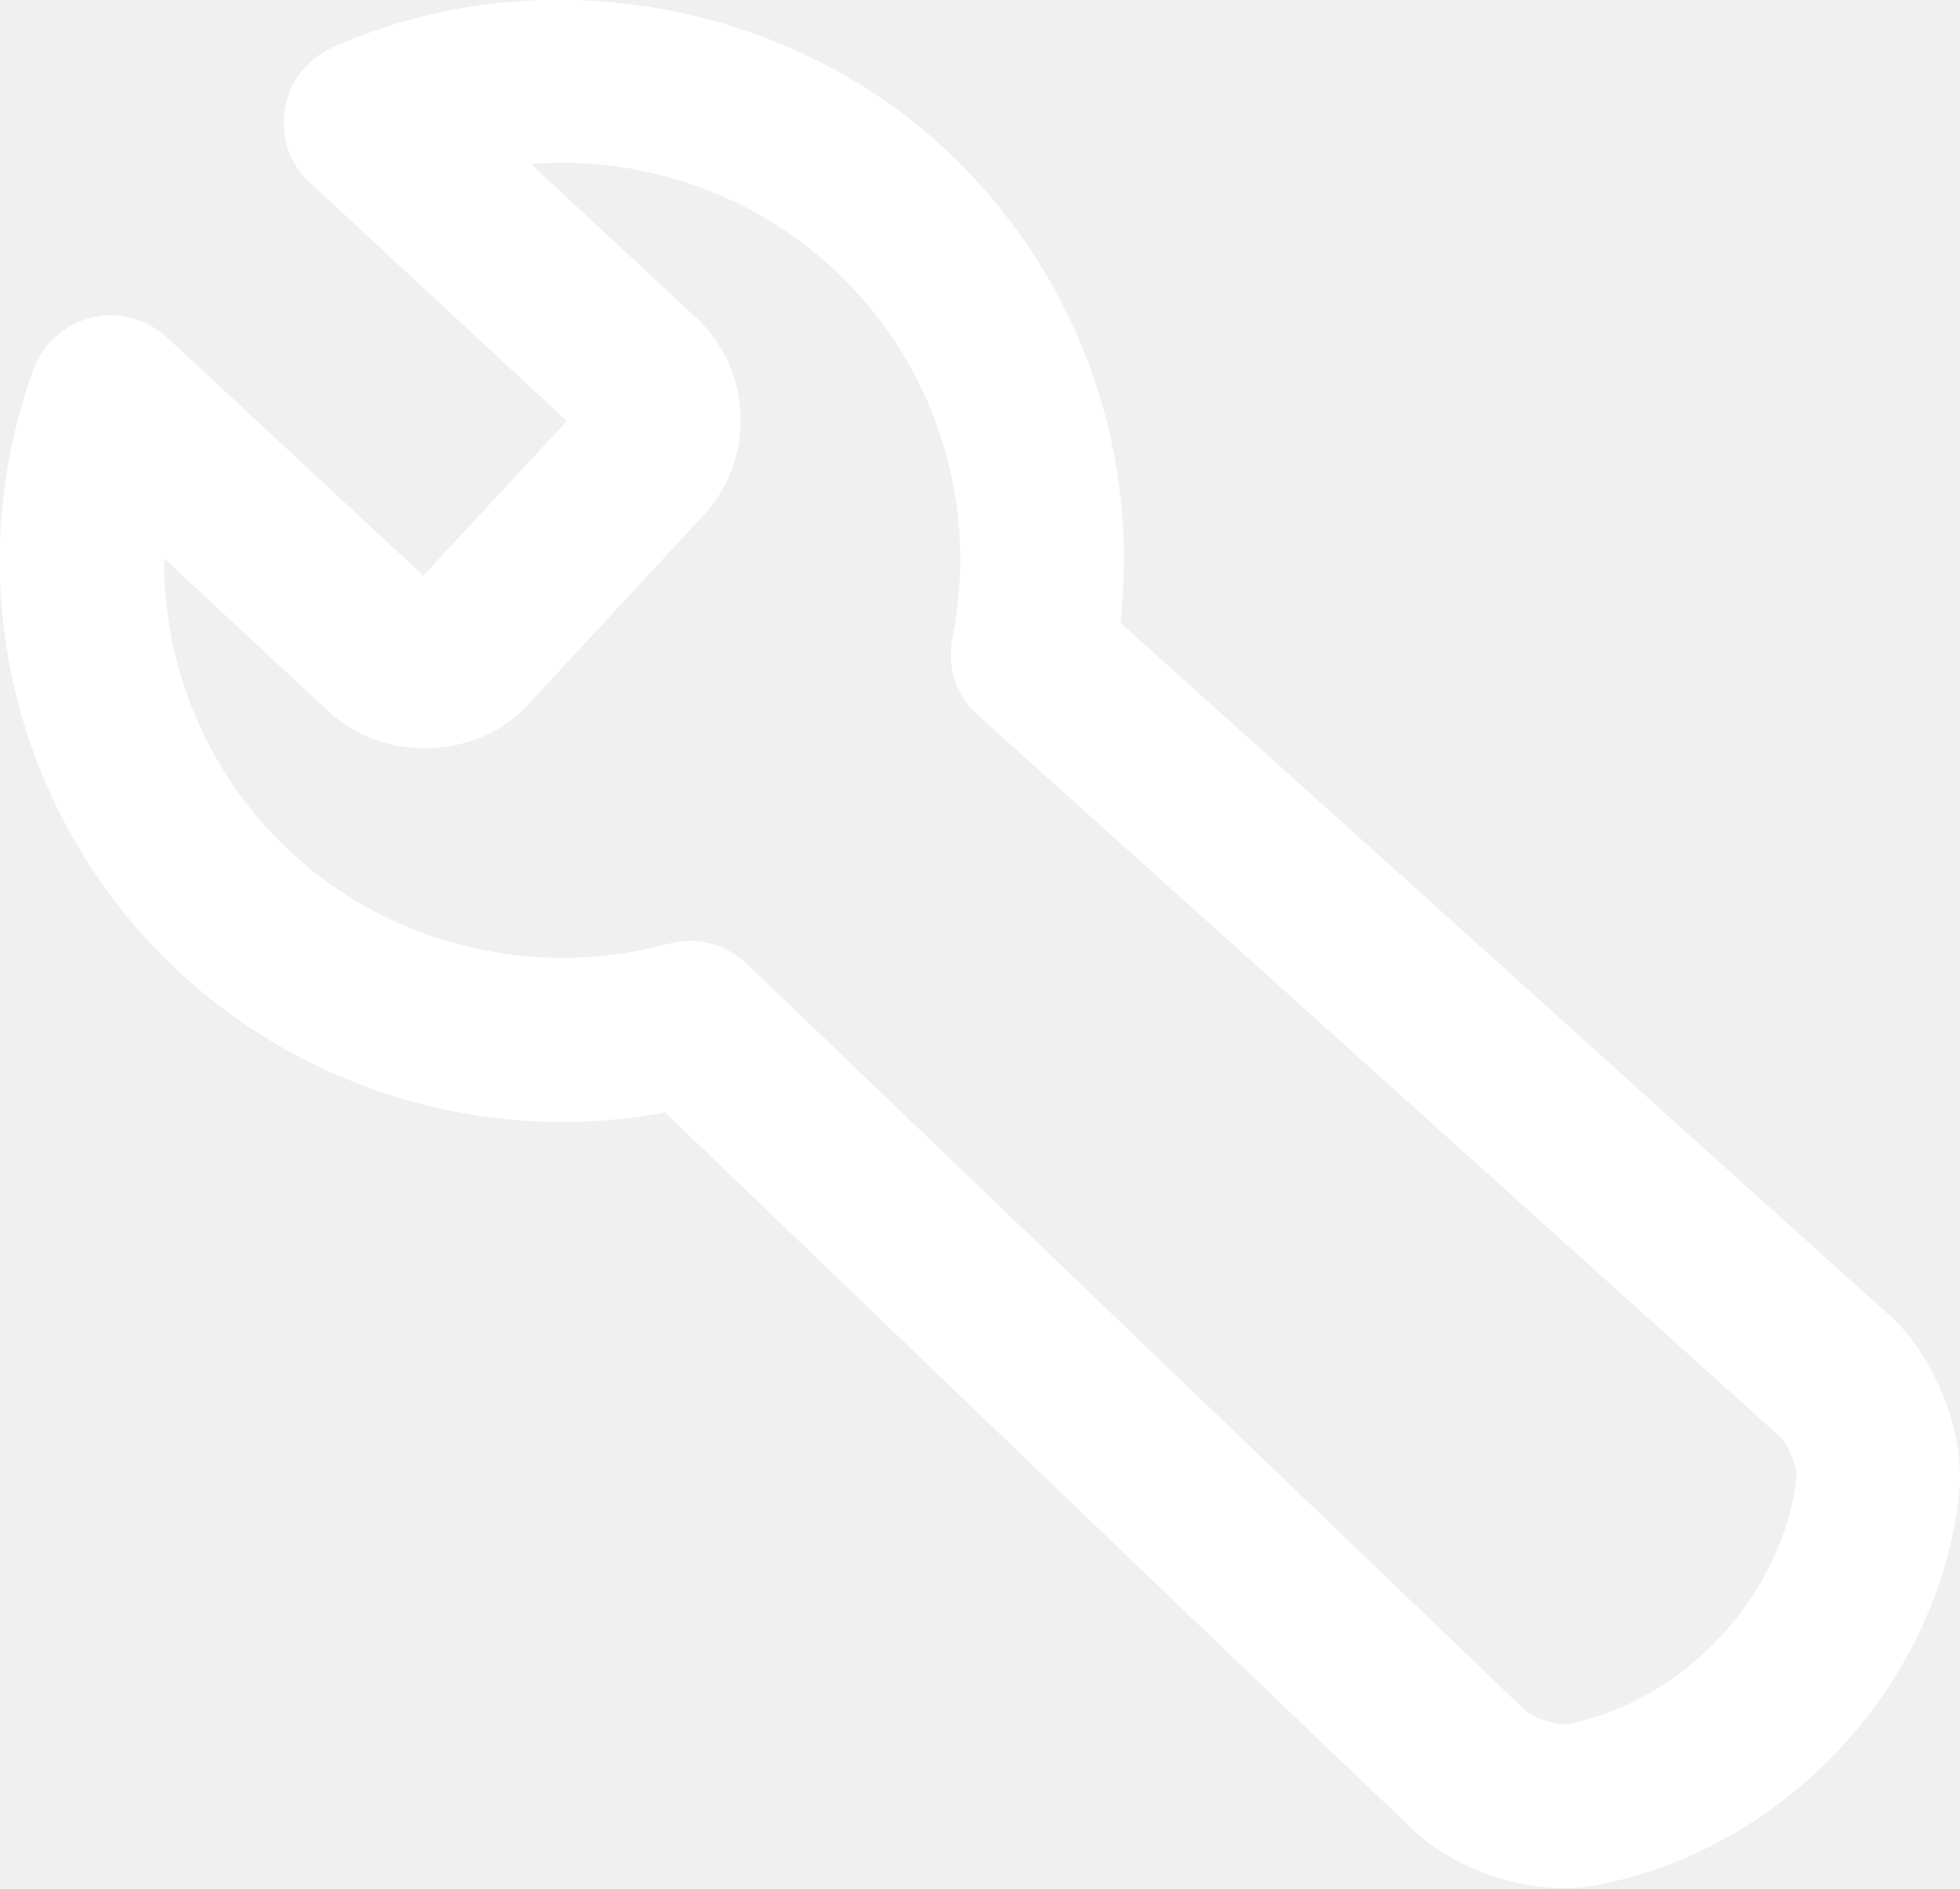
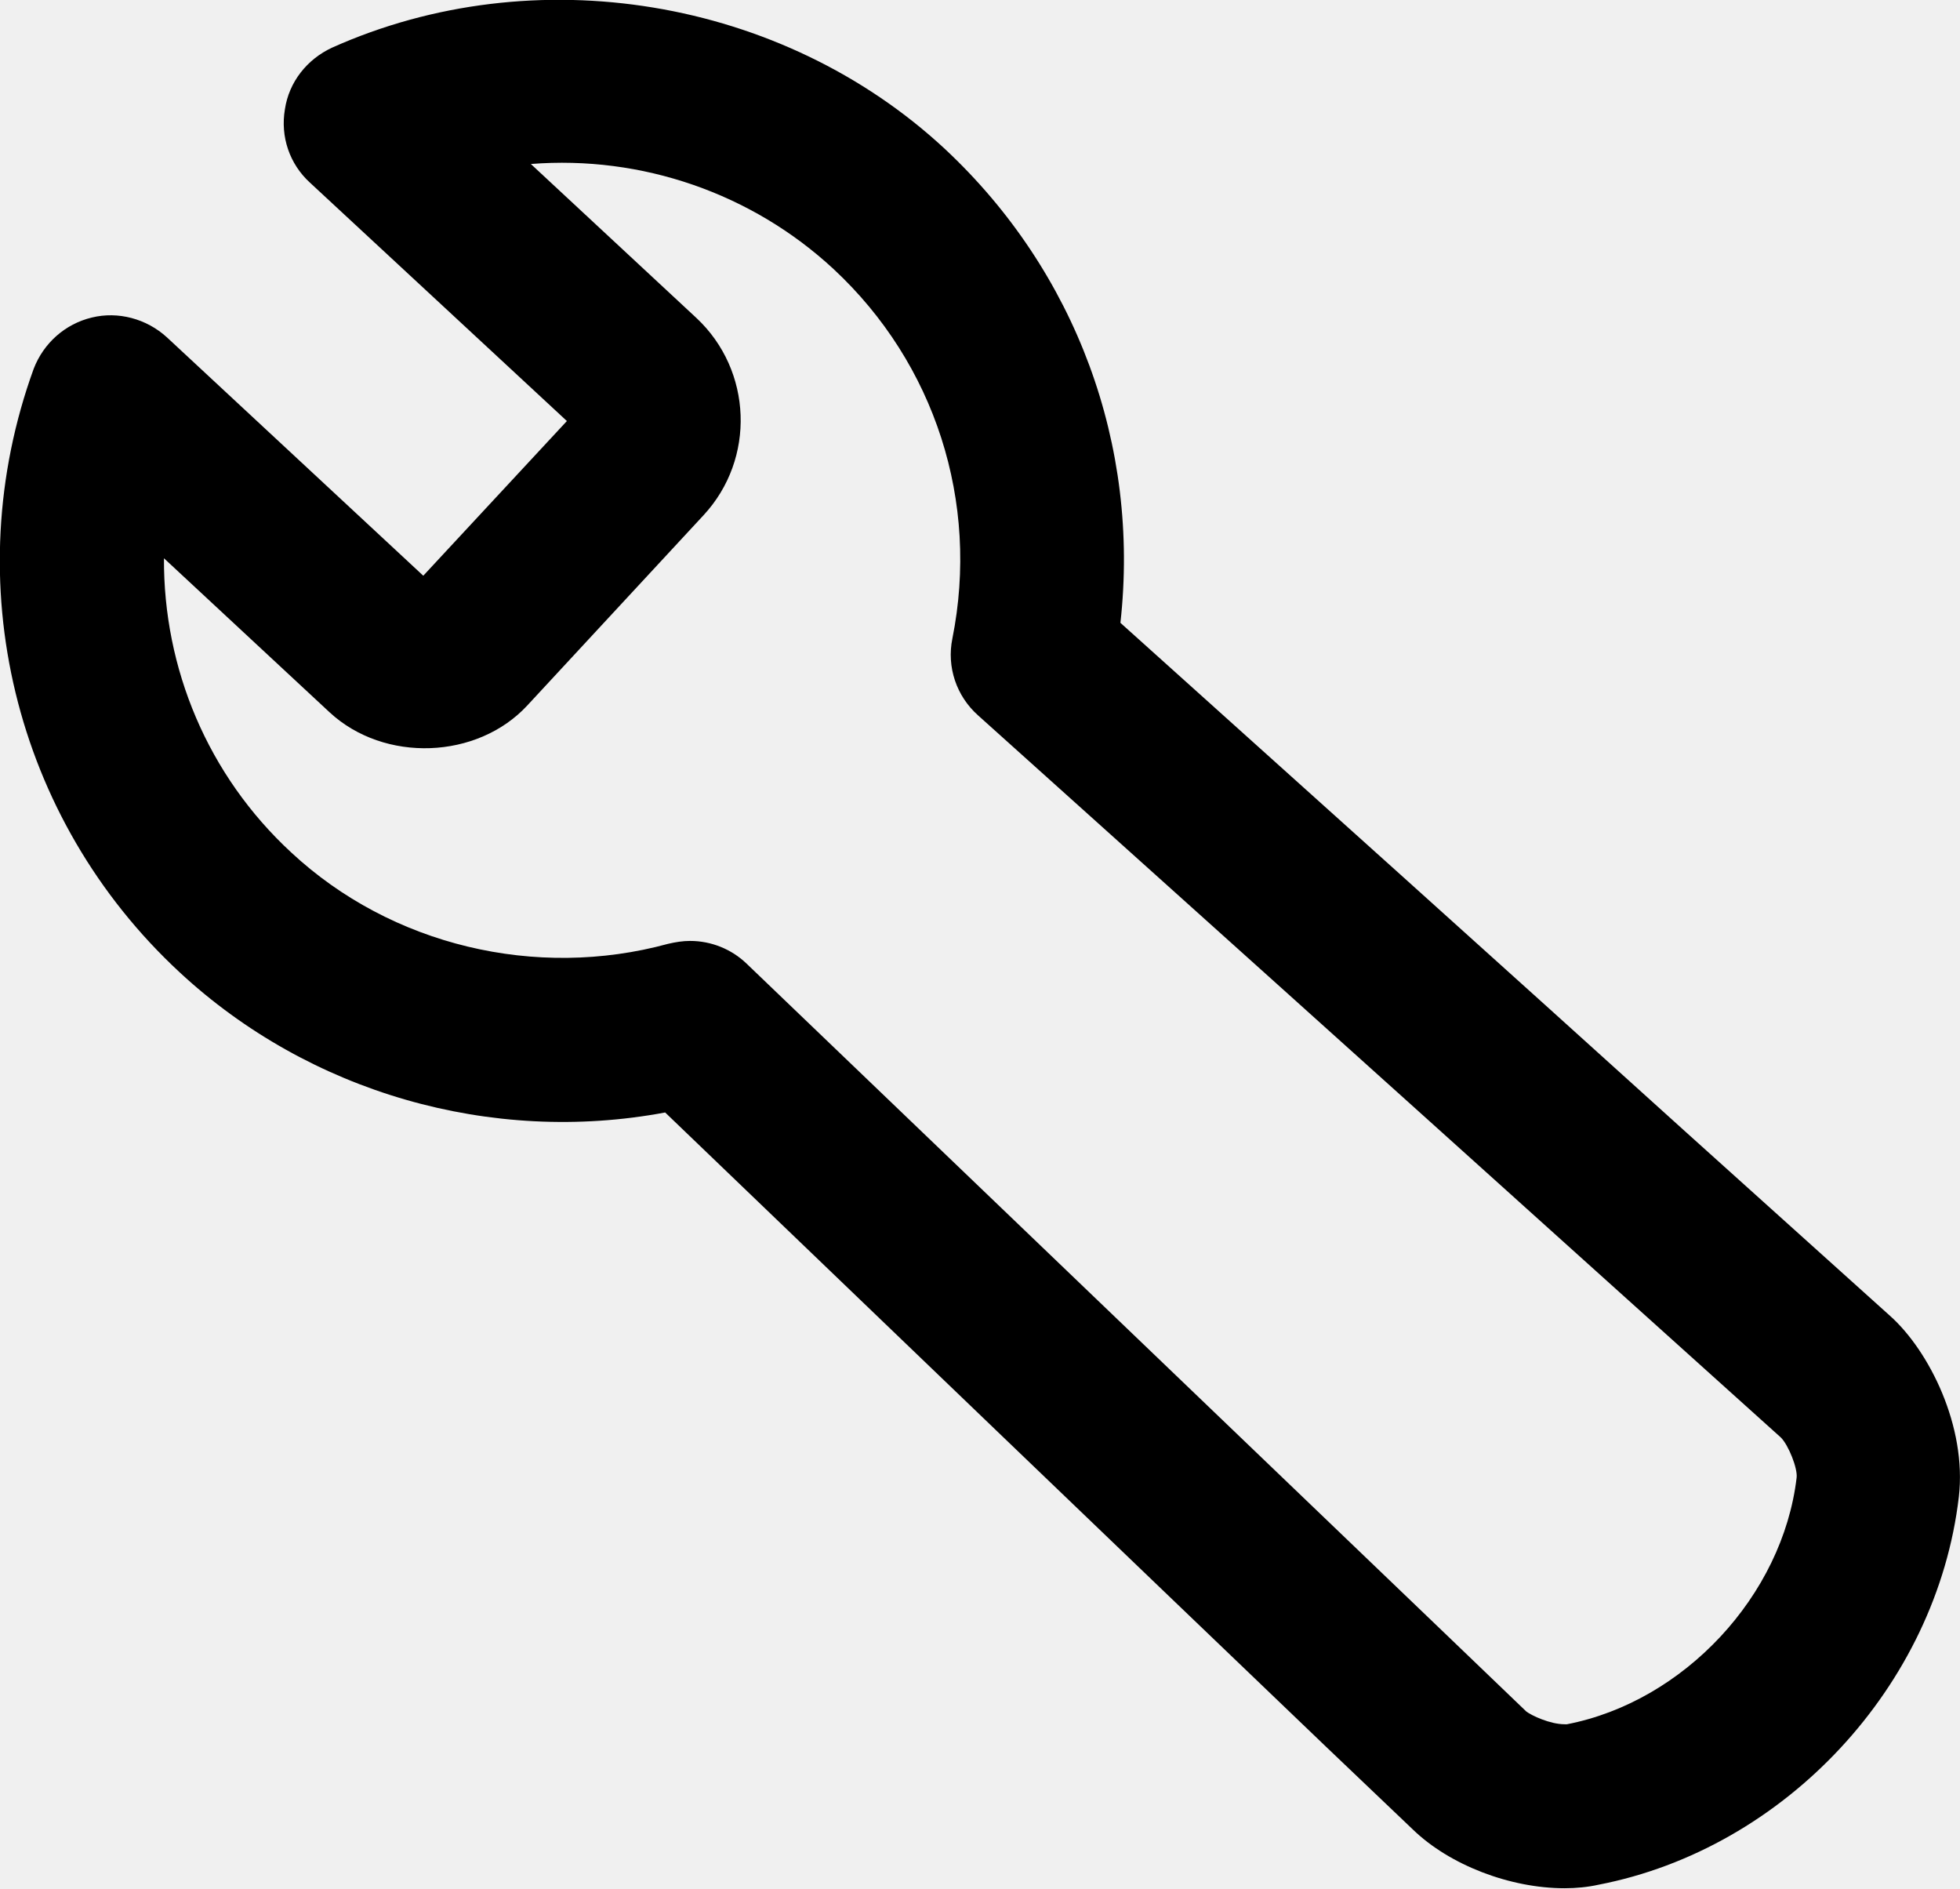
<svg xmlns="http://www.w3.org/2000/svg" version="1.1" id="Capa_1" x="0px" y="0px" viewBox="0 0 33.71 32.47" style="enable-background:new 0 0 33.71 32.47;" xml:space="preserve">
  <style type="text/css">
- 	.st0{fill:#FFFFFF;}
+ 
</style>
  <g>
    <path class="st0" d="M26.91,32.47c-0.94,0-1.98-0.4-2.61-1.01l-1.49-1.42c-3.79-3.63-7.58-7.27-11.37-10.91   c-2.99,0.56-6.12-0.34-8.35-2.41C0.24,14.08-0.75,10,0.58,6.34C0.75,5.9,1.12,5.57,1.58,5.46c0.45-0.11,0.94,0.02,1.29,0.34   L7.28,9.9l2.47-2.66l-4.42-4.1C4.98,2.82,4.82,2.35,4.9,1.88c0.07-0.47,0.38-0.86,0.81-1.06c3.48-1.56,7.74-0.86,10.54,1.74   c2.26,2.11,3.36,5.1,3.02,8.15c3.25,2.92,6.5,5.84,9.74,8.77l3.5,3.15c0.67,0.6,1.32,1.9,1.18,3.11c-0.38,3.25-2.99,6.05-6.2,6.67   C27.31,32.45,27.11,32.47,26.91,32.47L26.91,32.47z M11.87,16.18c0.36,0,0.71,0.14,0.97,0.39c3.97,3.81,7.95,7.62,11.92,11.43   l1.49,1.43c0.09,0.07,0.41,0.22,0.66,0.22l0.04,0c2.01-0.39,3.71-2.21,3.95-4.24c0.02-0.16-0.14-0.56-0.27-0.69l-3.5-3.15   c-3.43-3.09-6.87-6.18-10.31-9.27c-0.37-0.33-0.54-0.83-0.44-1.32c0.47-2.35-0.3-4.73-2.04-6.35c-1.41-1.31-3.31-1.96-5.21-1.81   l2.85,2.65C12.94,6.37,13,7.89,12.1,8.86l-3.03,3.27c-0.86,0.93-2.46,0.99-3.4,0.12L2.82,9.6c-0.01,1.89,0.75,3.73,2.19,5.06   c1.72,1.6,4.21,2.19,6.48,1.57C11.62,16.2,11.74,16.18,11.87,16.18L11.87,16.18z" />
  </g>
</svg>
